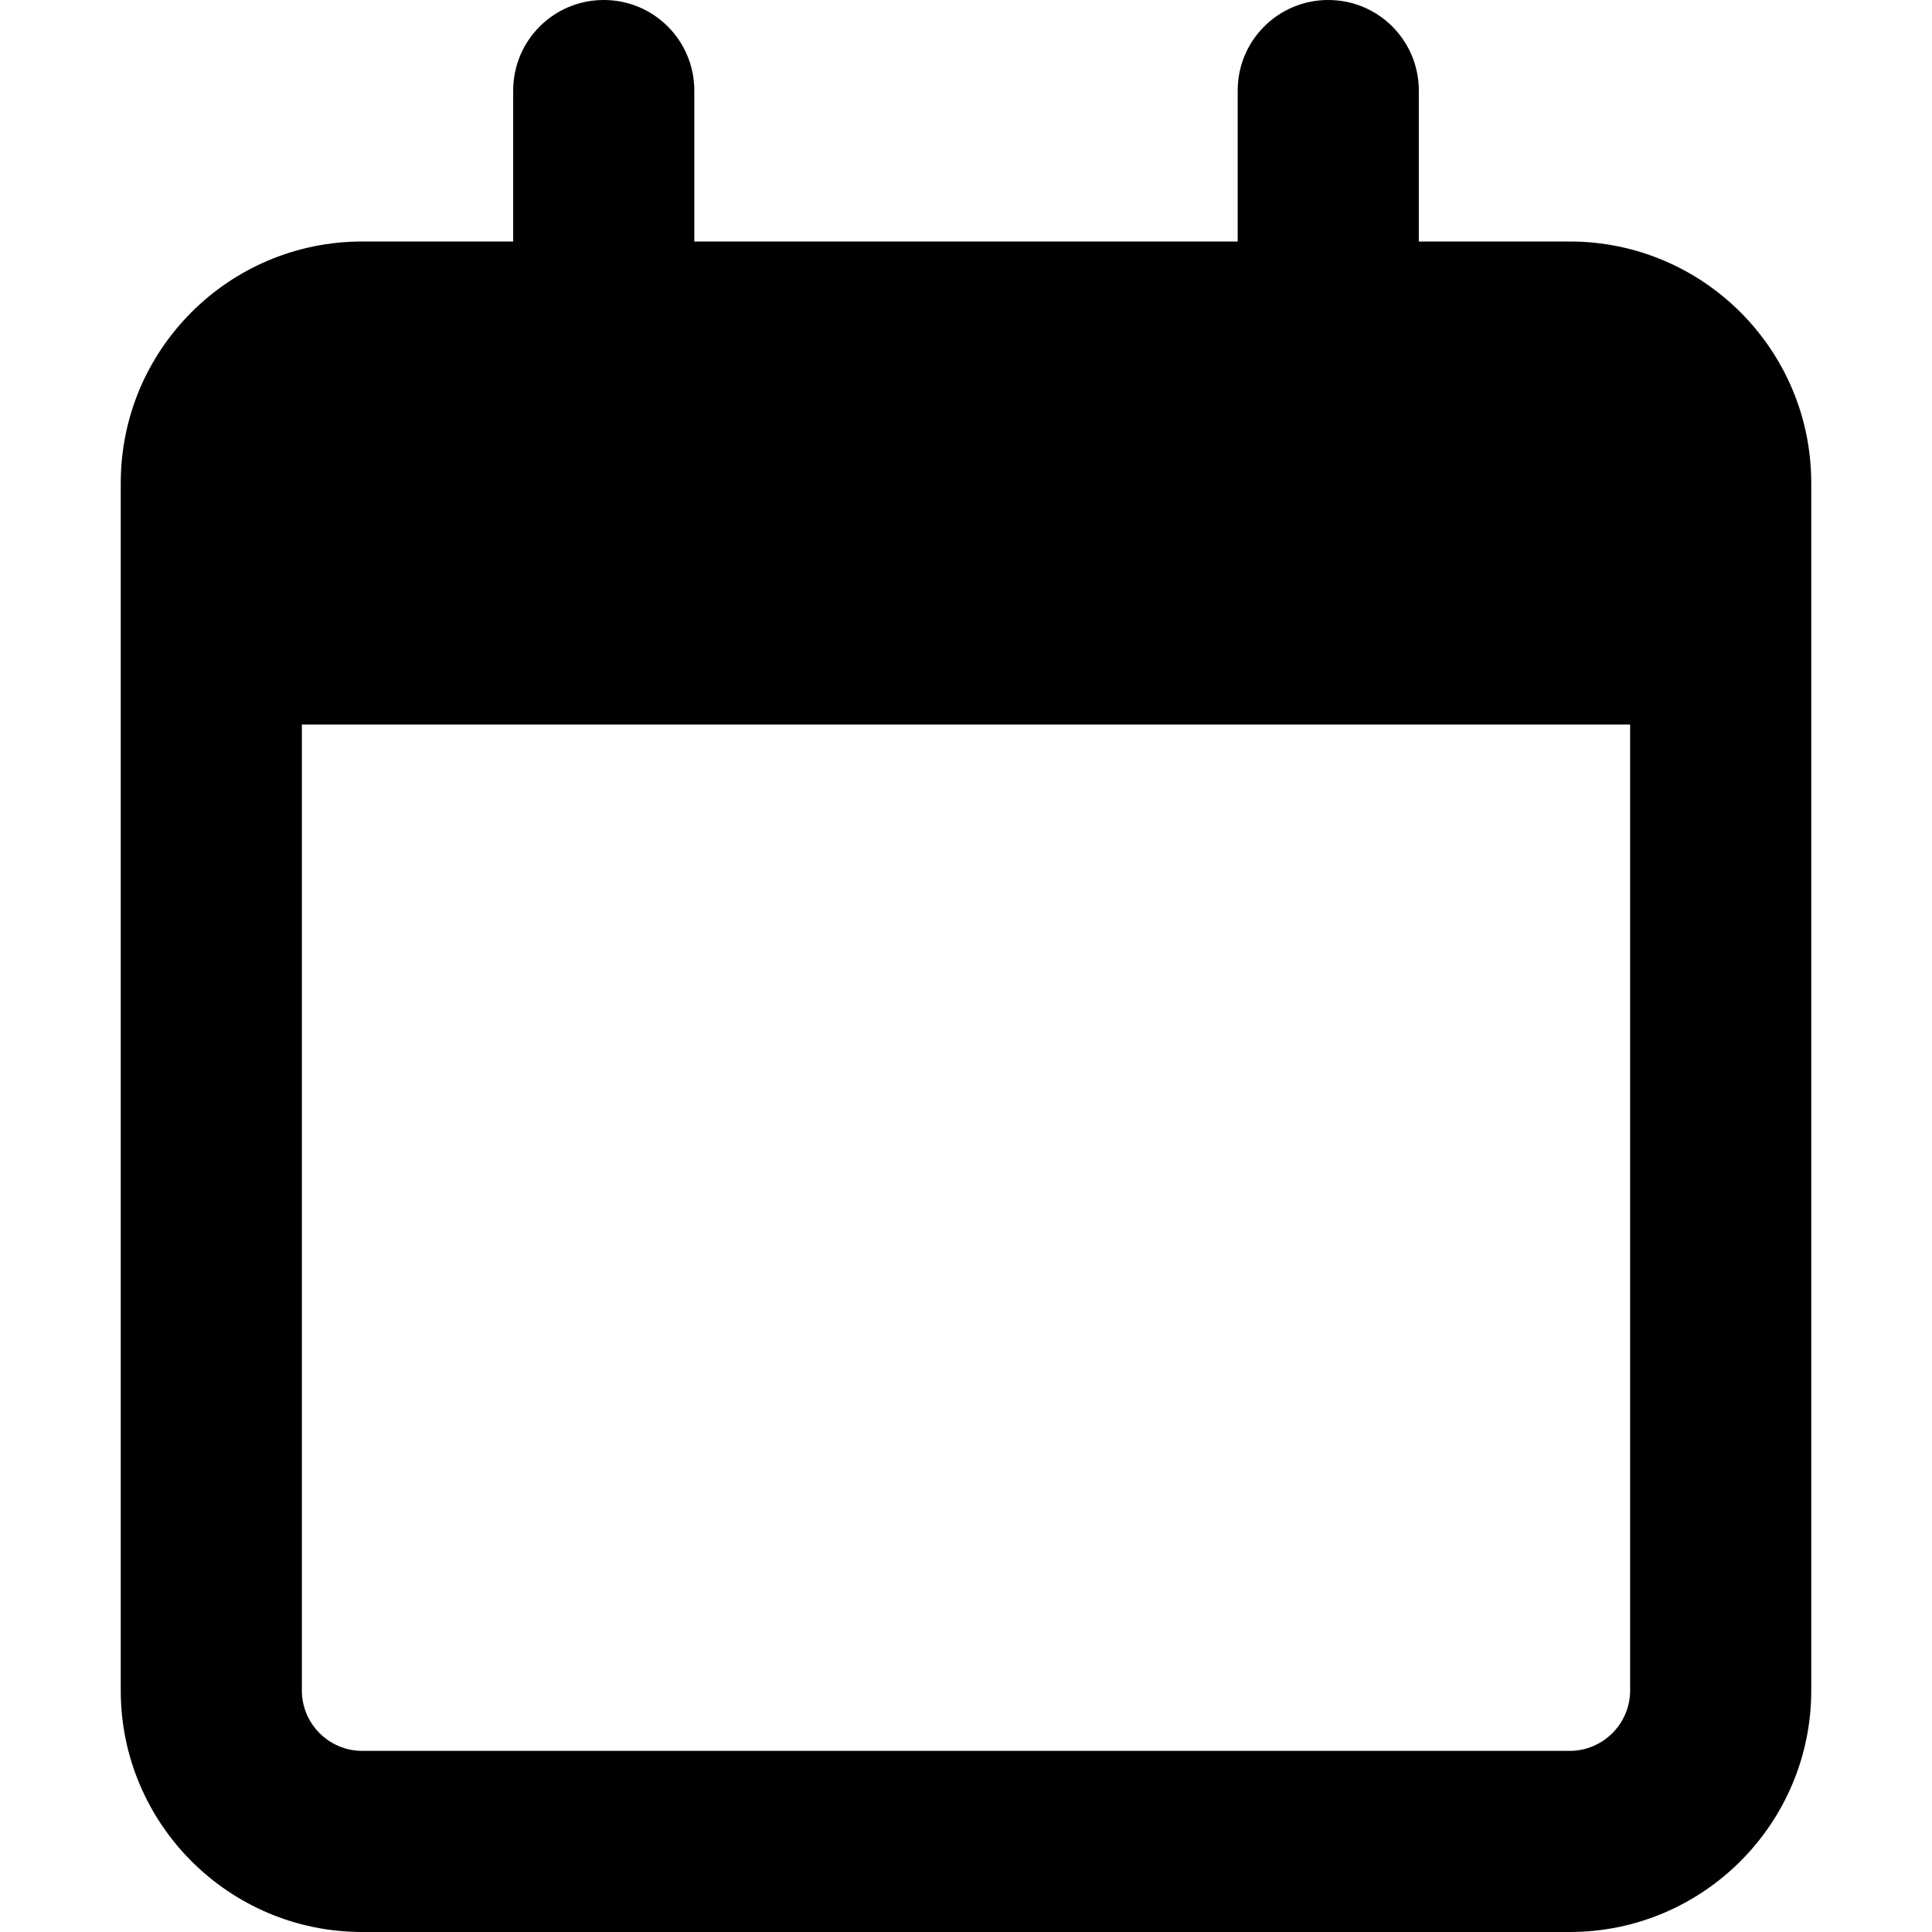
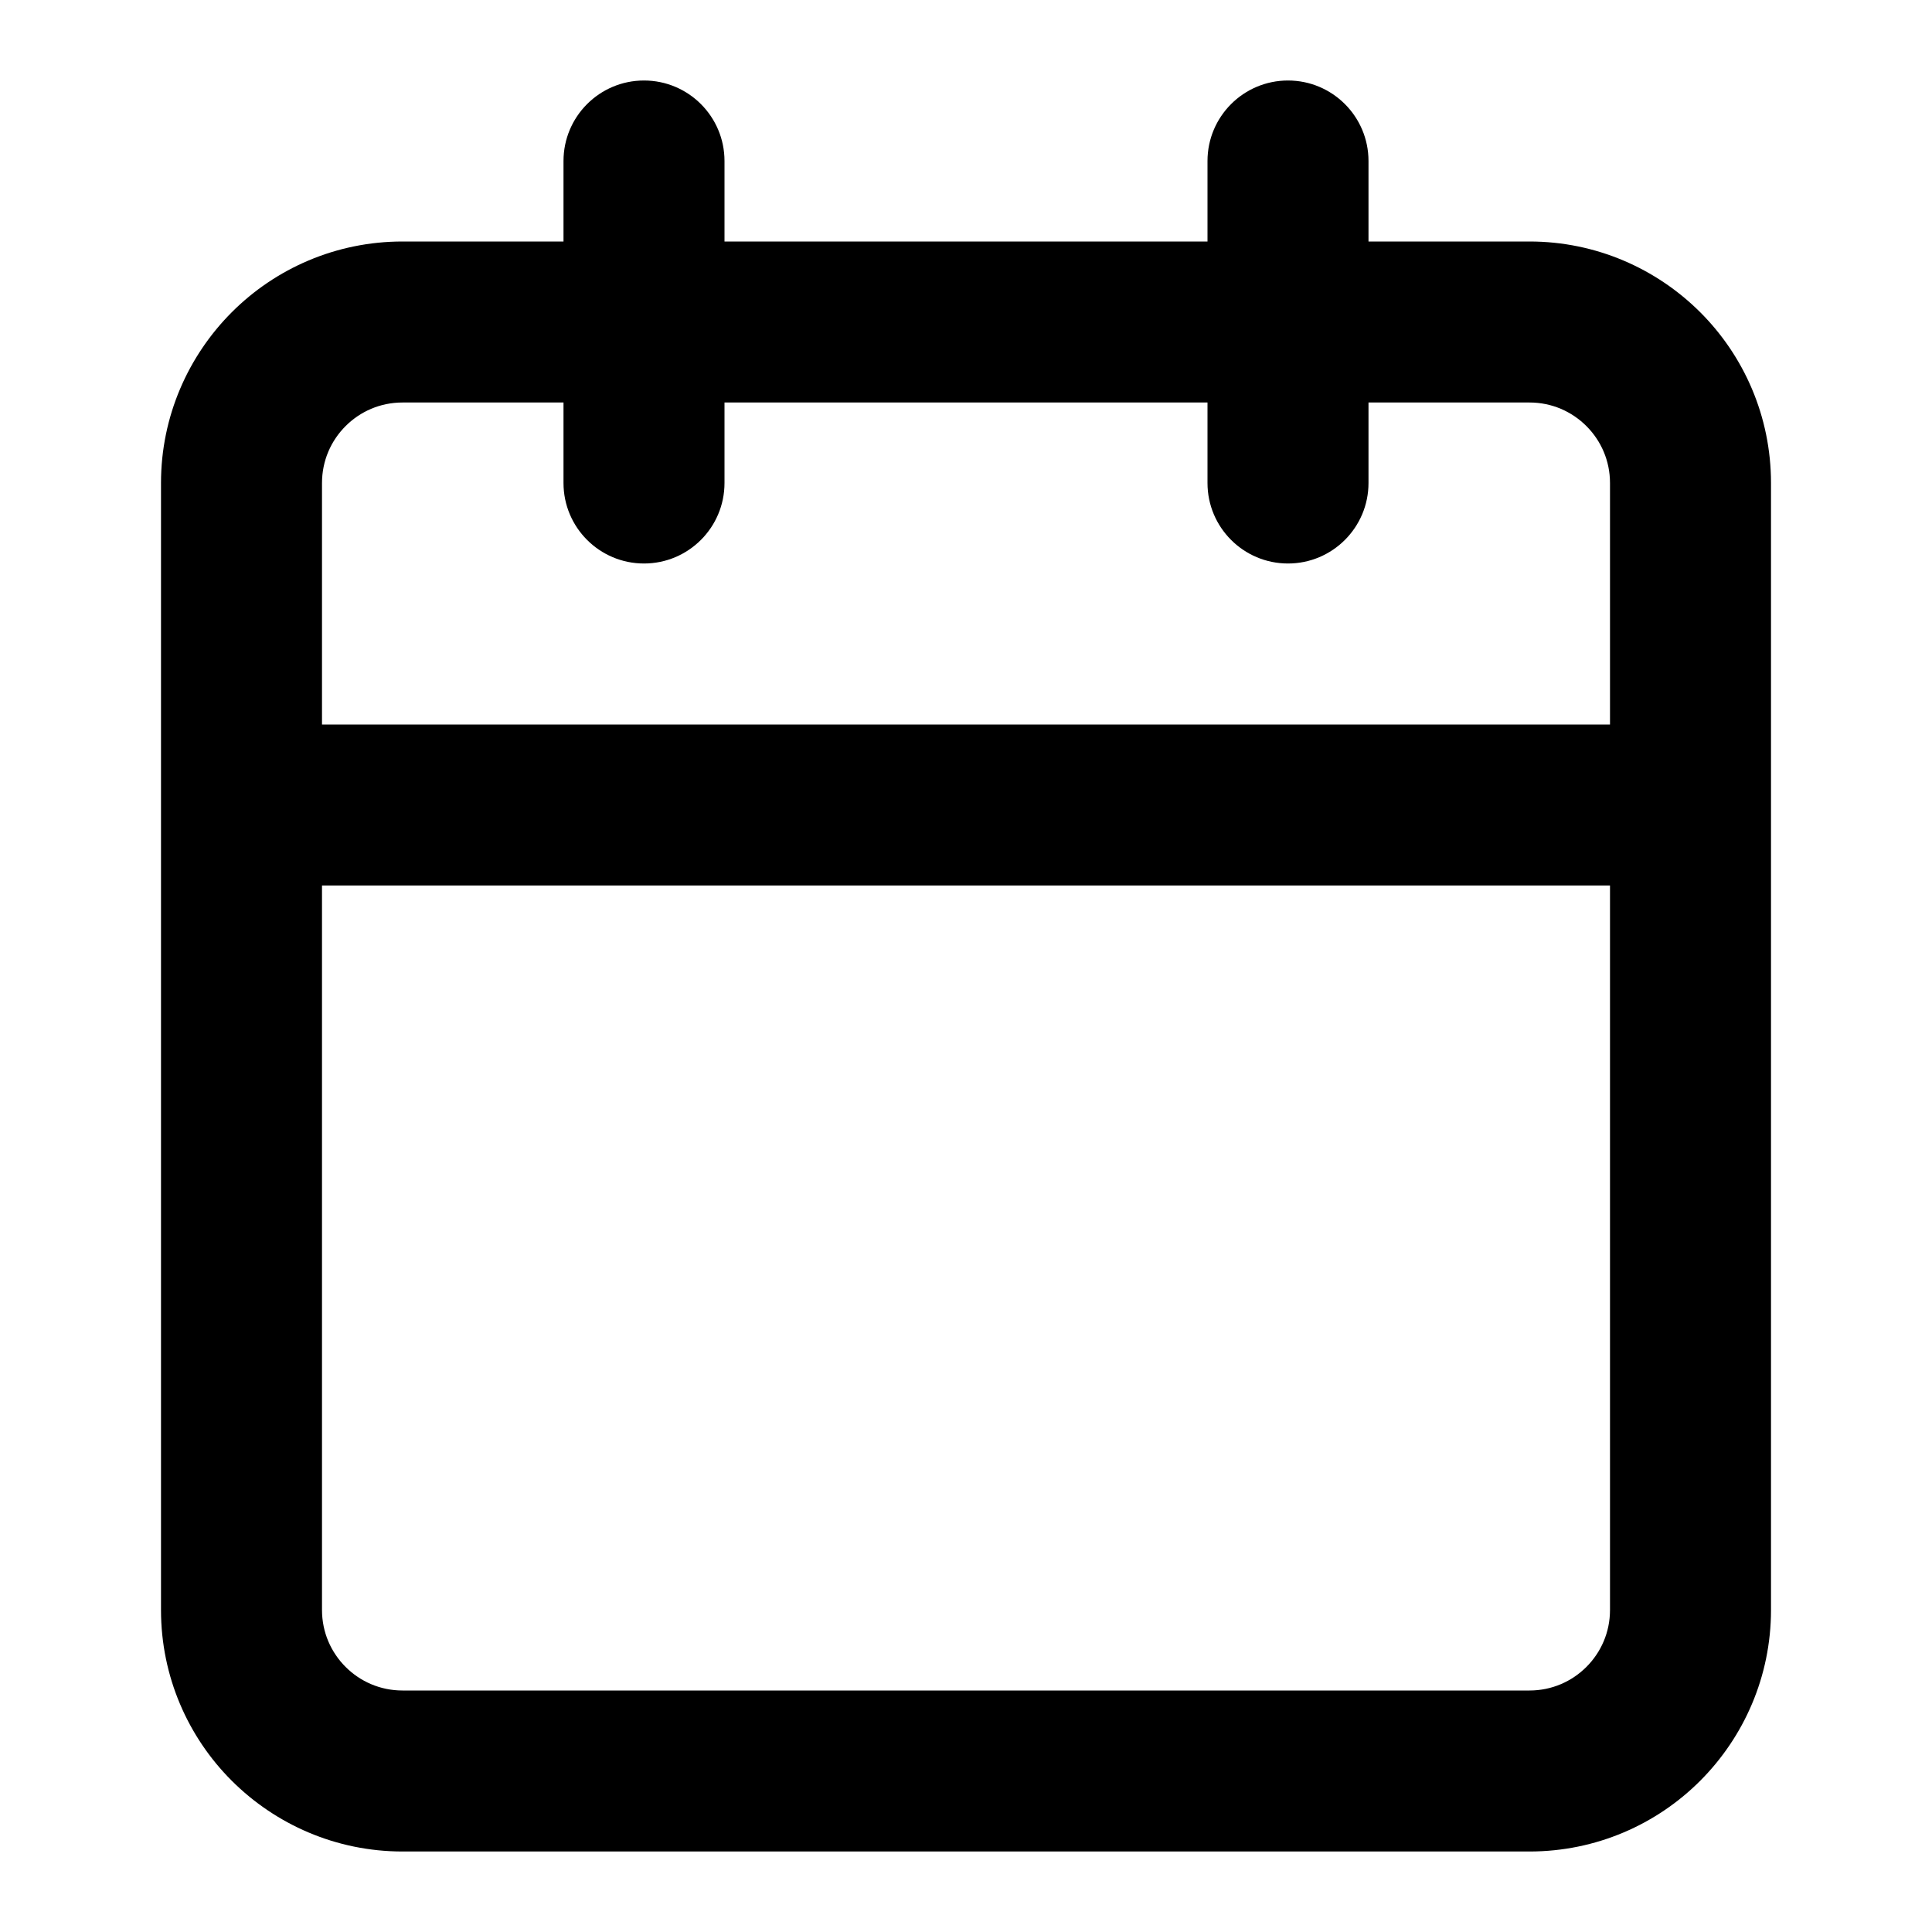
- <svg xmlns="http://www.w3.org/2000/svg" width="54" height="54" viewBox="0 0 448 512">
-   <path d="M152 64H296V24C296 10.75 306.7 0 320 0C333.3 0 344 10.75 344 24V64H384C419.3 64 448 92.65 448 128V448C448 483.3 419.3 512 384 512H64C28.65 512 0 483.3 0 448V128C0 92.65 28.65 64 64 64H104V24C104 10.75 114.7 0 128 0C141.3 0 152 10.75 152 24V64zM48 448C48 456.8 55.16 464 64 464H384C392.8 464 400 456.8 400 448V192H48V448z" />
+ <svg xmlns="http://www.w3.org/2000/svg" version="1.1" width="48" height="48" viewBox="0 0 48 48">
+   <path d="M14 4v2h-4c-1.656 0-3.16 0.674-4.242 1.758s-1.758 2.586-1.758 4.242v28c0 1.656 0.674 3.16 1.758 4.242s2.586 1.758 4.242 1.758h28c1.656 0 3.16-0.674 4.242-1.758s1.758-2.586 1.758-4.242v-28c0-1.656-0.674-3.16-1.758-4.242s-2.586-1.758-4.242-1.758h-4v-2c0-1.104-0.896-2-2-2s-2 0.896-2 2v2h-12v-2c0-1.104-0.896-2-2-2s-2 0.896-2 2zM40 18h-32v-6c0-0.552 0.222-1.050 0.586-1.414s0.862-0.586 1.414-0.586h4v2c0 1.104 0.896 2 2 2s2-0.896 2-2v-2h12v2c0 1.104 0.896 2 2 2s2-0.896 2-2v-2h4c0.552 0 1.050 0.222 1.414 0.586s0.586 0.862 0.586 1.414zM8 22h32v18c0 0.552-0.222 1.050-0.586 1.414s-0.862 0.586-1.414 0.586h-28c-0.552 0-1.050-0.222-1.414-0.586s-0.586-0.862-0.586-1.414z" />
</svg>
